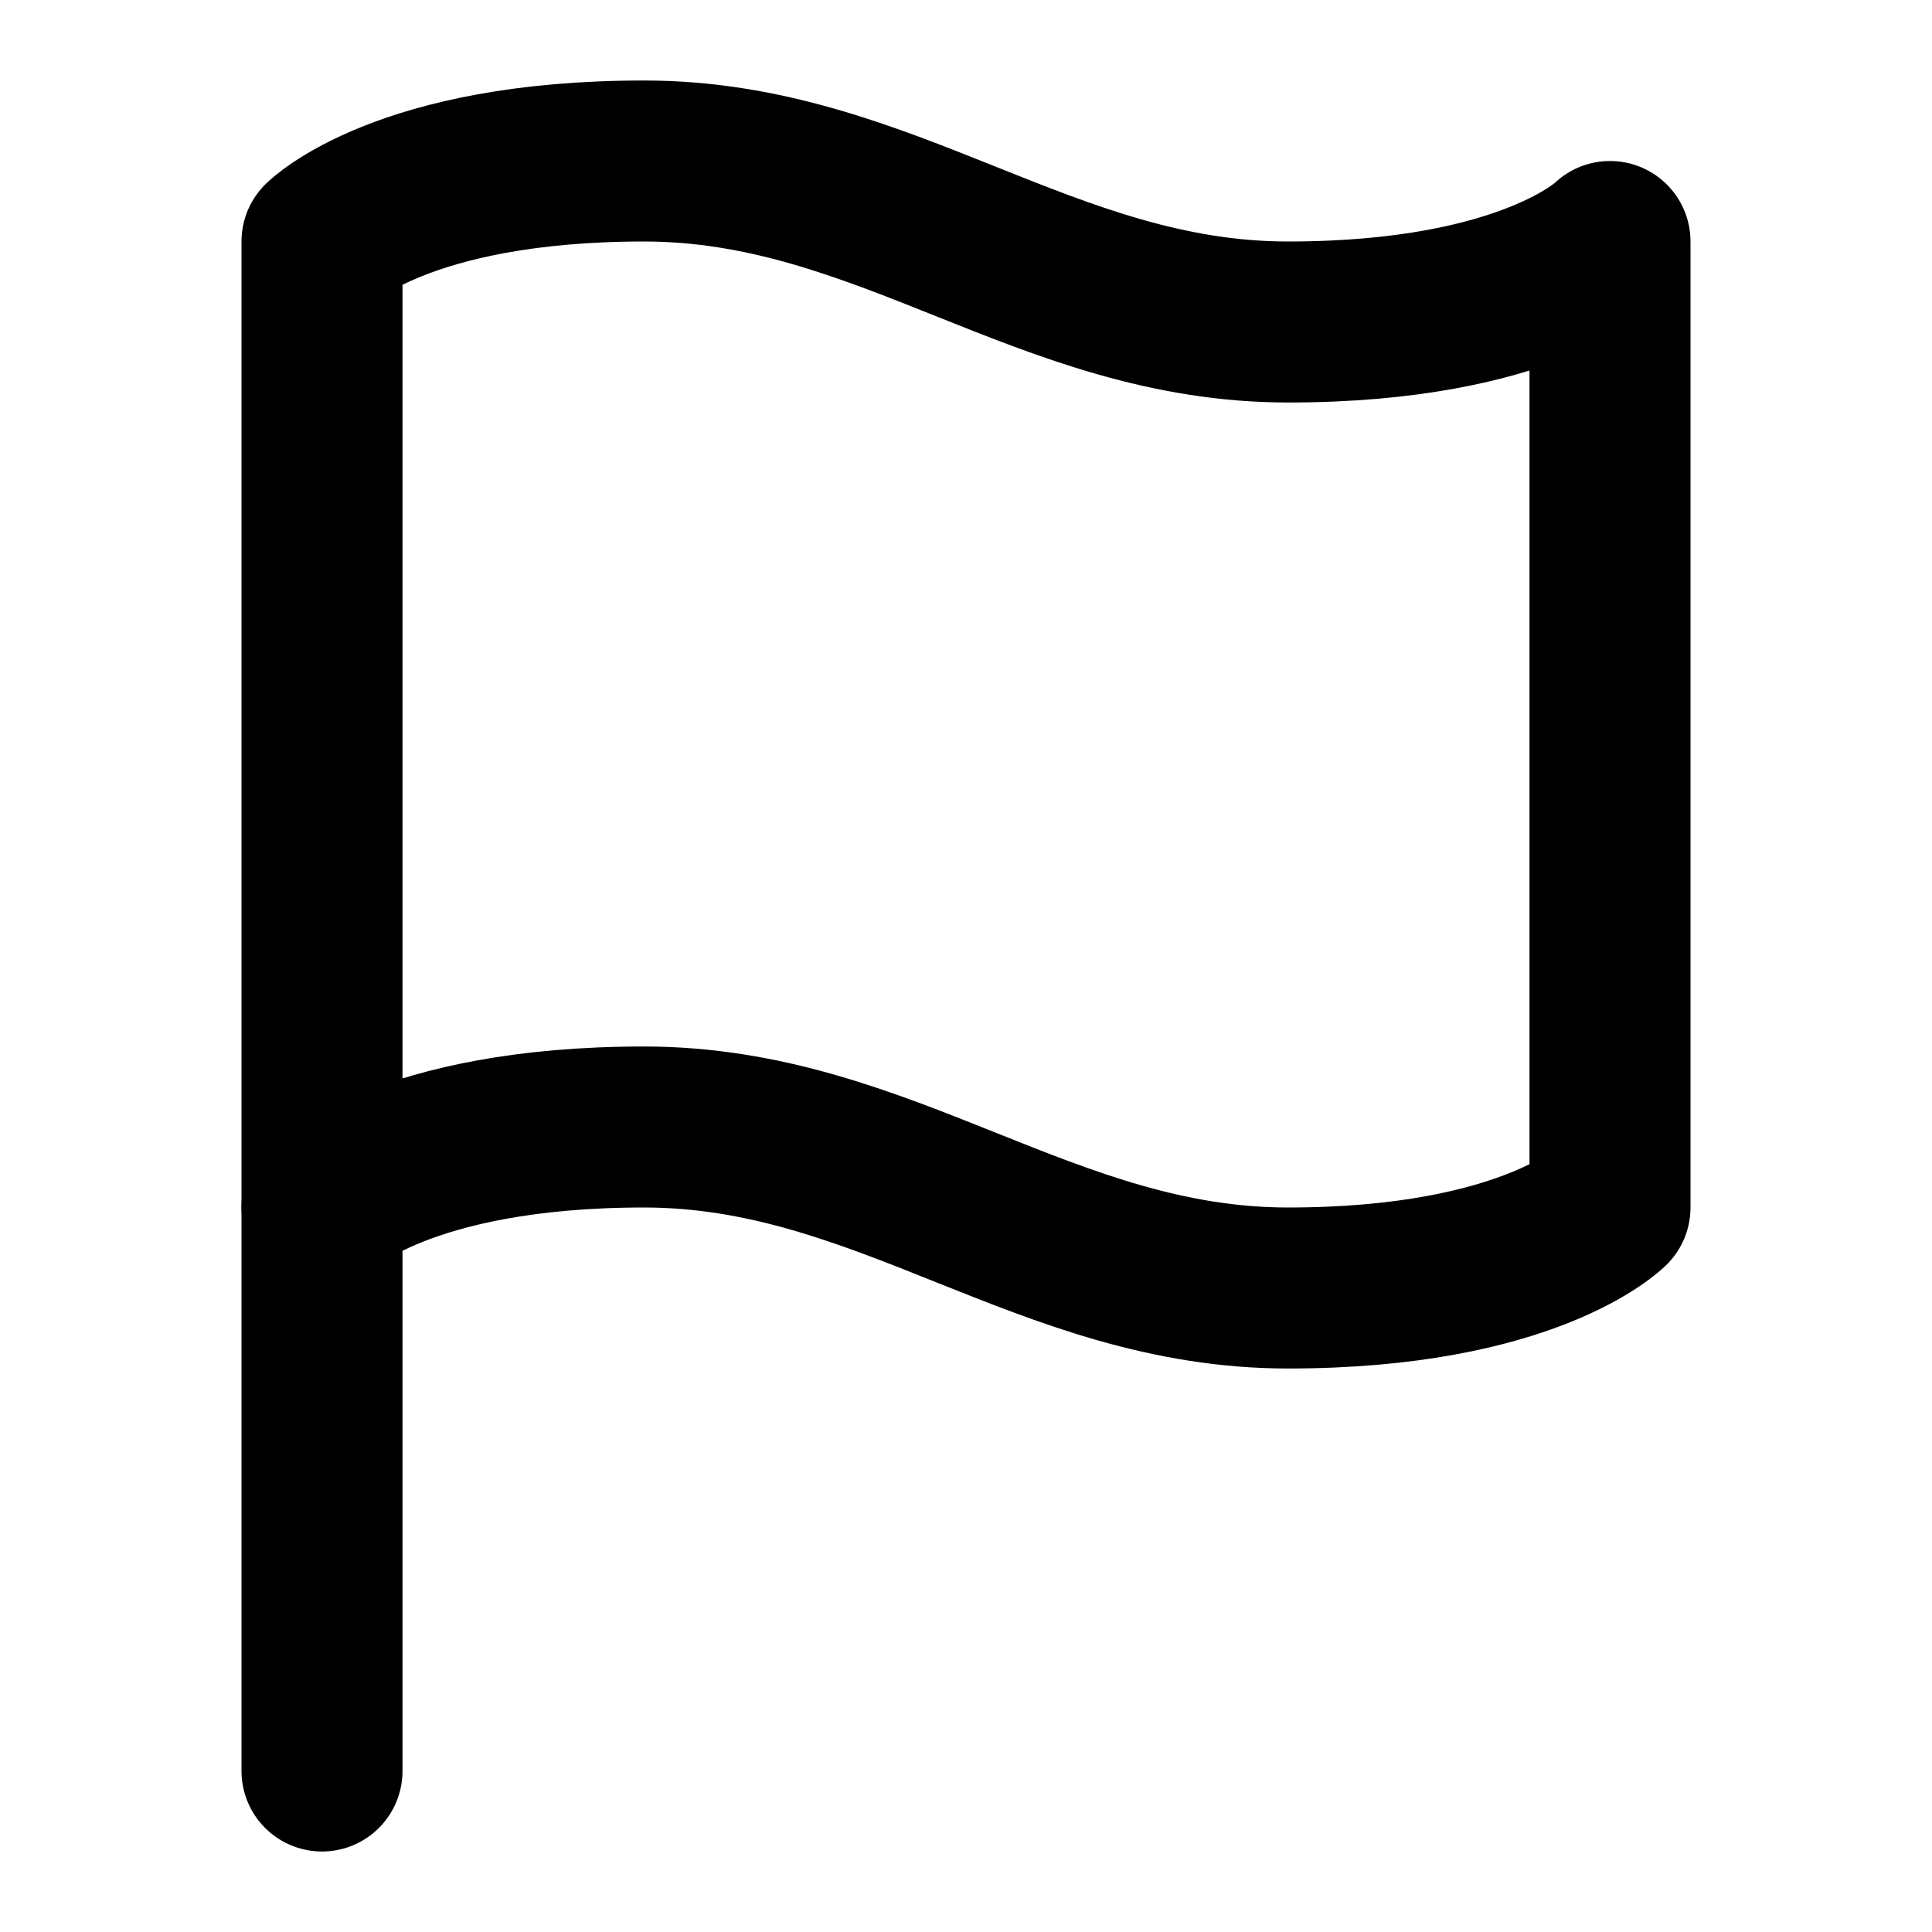
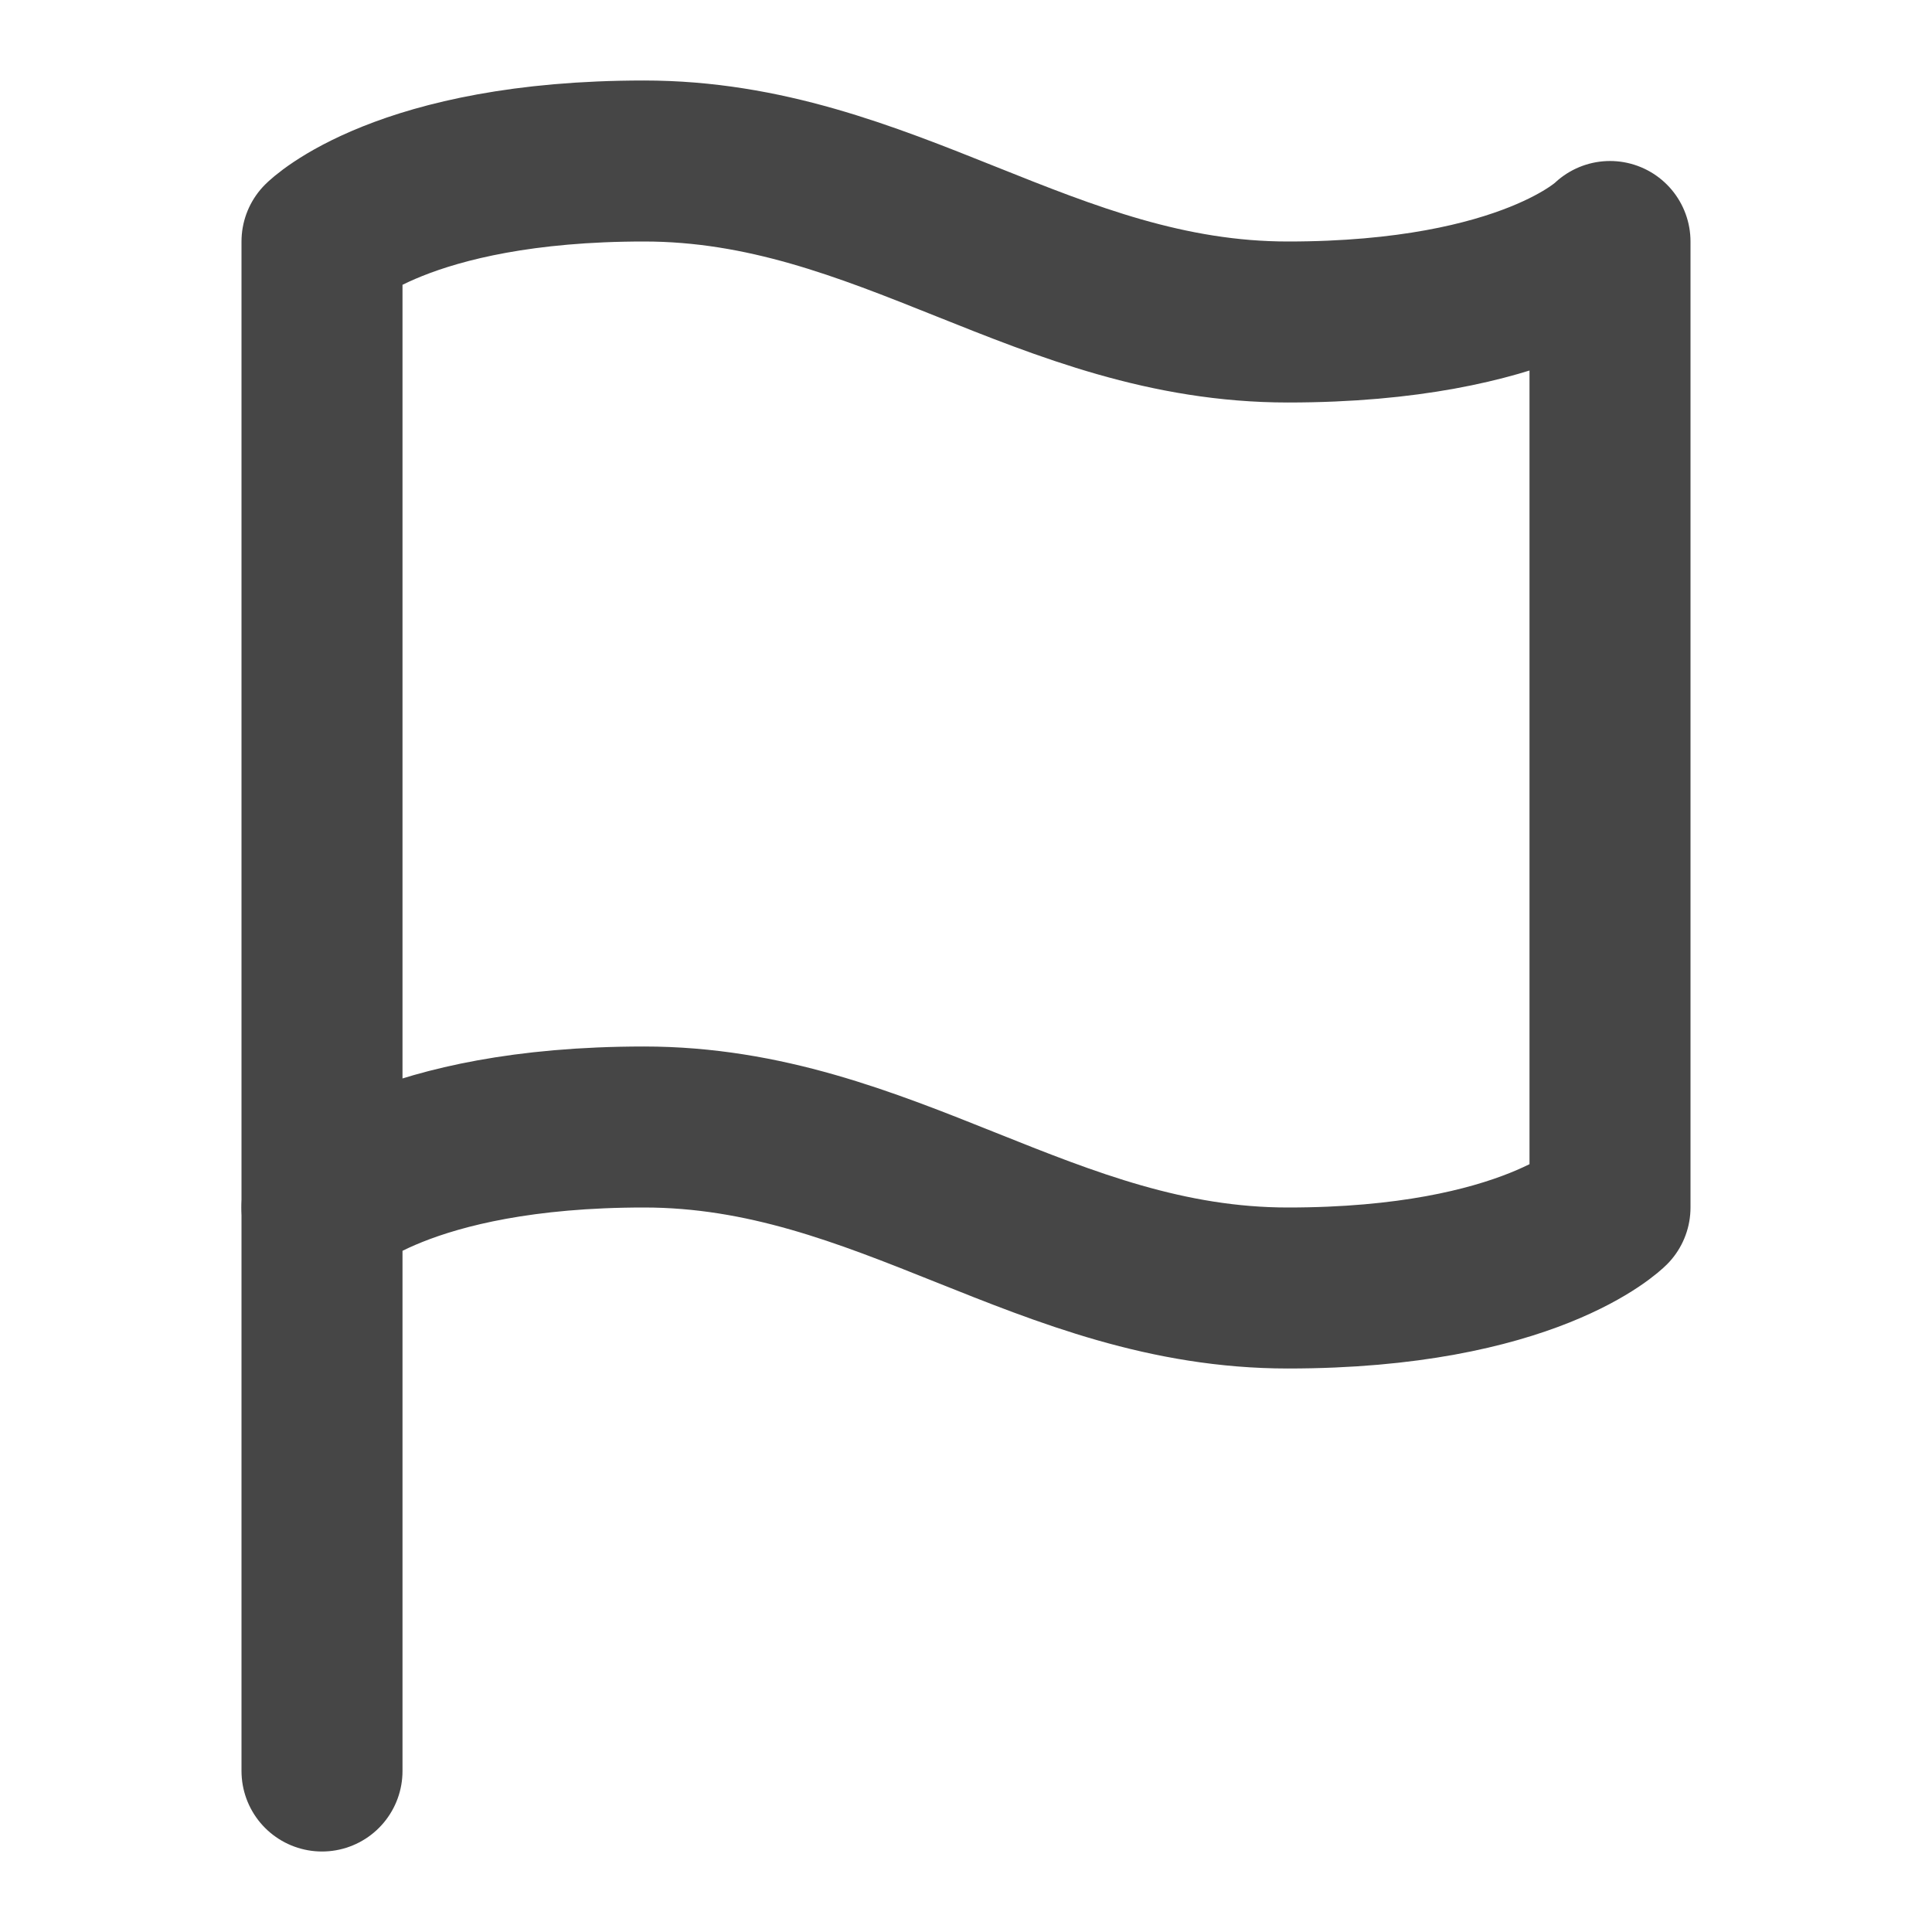
- <svg xmlns="http://www.w3.org/2000/svg" width="24" height="24" viewBox="0 0 24 24" fill="none" stroke="black" stroke-width="2" stroke-linecap="round" stroke-linejoin="round" class="feather feather-flag">
+ <svg xmlns="http://www.w3.org/2000/svg" width="24" height="24" viewBox="0 0 24 24" fill="none" stroke="#464646" stroke-width="2" stroke-linecap="round" stroke-linejoin="round" class="feather feather-flag">
  <path d="M4 15s1-1 4-1 5 2 8 2 4-1 4-1V3s-1 1-4 1-5-2-8-2-4 1-4 1z" />
  <line x1="4" y1="22" x2="4" y2="15" />
</svg>
